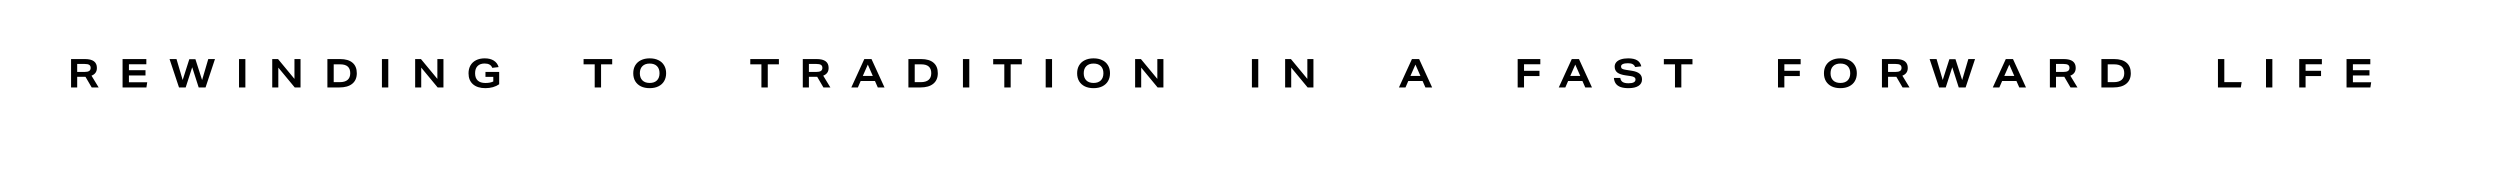
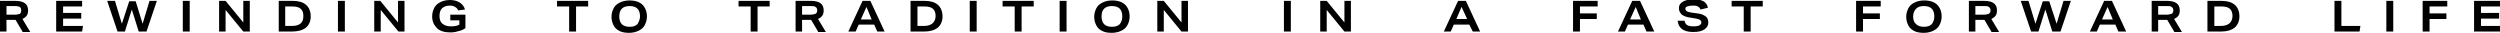
- <svg xmlns="http://www.w3.org/2000/svg" width="629" height="44" viewBox="0 0 629 44" fill="none">
-   <path d="M23.07 22L21.51 19.33H19.42V22H17.88V14.86H21.39C23.383 14.86 24.38 15.603 24.38 17.09C24.38 17.57 24.267 17.97 24.04 18.29C23.82 18.61 23.48 18.86 23.02 19.04L24.82 22H23.07ZM21.27 18.1C21.797 18.1 22.183 18.02 22.43 17.86C22.683 17.693 22.81 17.433 22.81 17.08C22.81 16.727 22.69 16.473 22.45 16.32C22.217 16.167 21.83 16.09 21.29 16.09H19.42V18.1H21.27ZM30.839 22V14.86L36.819 14.86V16.17H32.439V17.67H36.609V18.98H32.439V20.69H37.039L36.839 22L30.839 22ZM49.988 22L48.358 16.92L46.718 22H45.038L42.658 14.86H44.408L45.958 20.13L47.628 14.9H49.168L50.848 20.14L52.398 14.86H54.088L51.718 22H49.988ZM60.136 22V14.86H61.736V22H60.136ZM74.155 22L70.025 17.01V22H68.495V14.86H69.955L74.085 19.85V14.86H75.615V22H74.155ZM82.372 22V14.86H85.572C86.939 14.86 87.979 15.167 88.692 15.78C89.412 16.387 89.772 17.27 89.772 18.43C89.772 19.57 89.392 20.45 88.632 21.07C87.879 21.69 86.805 22 85.412 22H82.372ZM85.482 20.67C86.356 20.67 87.012 20.48 87.452 20.1C87.899 19.72 88.122 19.16 88.122 18.42C88.122 16.933 87.289 16.19 85.622 16.19H83.962V20.67H85.482ZM96.093 22V14.86H97.693V22H96.093ZM110.112 22L105.982 17.01V22H104.452V14.86H105.912L110.042 19.85V14.86H111.572V22H110.112ZM124.112 19.34H122.142V18.1H125.592V21.2C125.145 21.513 124.622 21.757 124.022 21.93C123.422 22.097 122.792 22.18 122.132 22.18C120.798 22.18 119.755 21.853 119.002 21.2C118.255 20.54 117.882 19.627 117.882 18.46C117.882 17.7 118.042 17.037 118.362 16.47C118.688 15.903 119.158 15.463 119.772 15.15C120.392 14.837 121.122 14.68 121.962 14.68C122.882 14.68 123.642 14.87 124.242 15.25C124.842 15.63 125.245 16.173 125.452 16.88L123.852 17.07C123.712 16.697 123.482 16.423 123.162 16.25C122.848 16.07 122.435 15.98 121.922 15.98C121.162 15.98 120.572 16.193 120.152 16.62C119.738 17.04 119.532 17.643 119.532 18.43C119.532 19.237 119.752 19.847 120.192 20.26C120.632 20.673 121.278 20.88 122.132 20.88C122.938 20.88 123.598 20.753 124.112 20.5V19.34ZM149.627 22V16.19H146.827V14.86H154.027V16.19H151.227V22H149.627ZM167.597 18.43C167.597 19.183 167.43 19.843 167.097 20.41C166.77 20.97 166.294 21.407 165.667 21.72C165.047 22.027 164.307 22.18 163.447 22.18C162.62 22.18 161.897 22.033 161.277 21.74C160.664 21.44 160.184 21.01 159.837 20.45C159.497 19.883 159.327 19.21 159.327 18.43C159.327 17.677 159.49 17.02 159.817 16.46C160.15 15.893 160.627 15.457 161.247 15.15C161.874 14.837 162.617 14.68 163.477 14.68C164.304 14.68 165.024 14.83 165.637 15.13C166.257 15.423 166.737 15.853 167.077 16.42C167.424 16.98 167.597 17.65 167.597 18.43ZM165.937 18.43C165.937 17.657 165.72 17.057 165.287 16.63C164.854 16.203 164.244 15.99 163.457 15.99C162.677 15.99 162.07 16.207 161.637 16.64C161.204 17.067 160.987 17.663 160.987 18.43C160.987 19.203 161.204 19.803 161.637 20.23C162.07 20.657 162.68 20.87 163.467 20.87C164.247 20.87 164.854 20.657 165.287 20.23C165.72 19.797 165.937 19.197 165.937 18.43ZM191.571 22V16.19H188.771V14.86H195.971V16.19H193.171V22H191.571ZM207.172 22L205.612 19.33H203.522V22H201.982V14.86H205.492C207.485 14.86 208.482 15.603 208.482 17.09C208.482 17.57 208.368 17.97 208.142 18.29C207.922 18.61 207.582 18.86 207.122 19.04L208.922 22H207.172ZM205.372 18.1C205.898 18.1 206.285 18.02 206.532 17.86C206.785 17.693 206.912 17.433 206.912 17.08C206.912 16.727 206.792 16.473 206.552 16.32C206.318 16.167 205.932 16.09 205.392 16.09H203.522V18.1H205.372ZM220.851 22L220.141 20.38H216.541L215.841 22H214.191L217.461 14.86H219.271L222.541 22L220.851 22ZM218.341 16.25L217.081 19.11H219.601L218.341 16.25ZM228.554 22V14.86L231.754 14.86C233.12 14.86 234.16 15.167 234.874 15.78C235.594 16.387 235.954 17.27 235.954 18.43C235.954 19.57 235.574 20.45 234.814 21.07C234.06 21.69 232.987 22 231.594 22H228.554ZM231.664 20.67C232.537 20.67 233.194 20.48 233.634 20.1C234.08 19.72 234.304 19.16 234.304 18.42C234.304 16.933 233.47 16.19 231.804 16.19H230.144V20.67H231.664ZM242.275 22V14.86H243.875V22H242.275ZM252.684 22V16.19L249.884 16.19V14.86L257.084 14.86V16.19H254.284V22H252.684ZM263.095 22V14.86H264.695V22H263.095ZM279.277 18.43C279.277 19.183 279.11 19.843 278.777 20.41C278.45 20.97 277.973 21.407 277.347 21.72C276.727 22.027 275.987 22.18 275.127 22.18C274.3 22.18 273.577 22.033 272.957 21.74C272.343 21.44 271.863 21.01 271.517 20.45C271.177 19.883 271.007 19.21 271.007 18.43C271.007 17.677 271.17 17.02 271.497 16.46C271.83 15.893 272.307 15.457 272.927 15.15C273.553 14.837 274.297 14.68 275.157 14.68C275.983 14.68 276.703 14.83 277.317 15.13C277.937 15.423 278.417 15.853 278.757 16.42C279.103 16.98 279.277 17.65 279.277 18.43ZM277.617 18.43C277.617 17.657 277.4 17.057 276.967 16.63C276.533 16.203 275.923 15.99 275.137 15.99C274.357 15.99 273.75 16.207 273.317 16.64C272.883 17.067 272.667 17.663 272.667 18.43C272.667 19.203 272.883 19.803 273.317 20.23C273.75 20.657 274.36 20.87 275.147 20.87C275.927 20.87 276.533 20.657 276.967 20.23C277.4 19.797 277.617 19.197 277.617 18.43ZM291.255 22L287.125 17.01V22H285.595V14.86H287.055L291.185 19.85V14.86H292.715V22H291.255ZM314.98 22V14.86H316.58V22H314.98ZM328.999 22L324.869 17.01V22H323.339V14.86H324.799L328.929 19.85V14.86H330.459V22H328.999ZM358.634 22L357.924 20.38L354.324 20.38L353.624 22H351.974L355.244 14.86H357.054L360.324 22H358.634ZM356.124 16.25L354.864 19.11L357.384 19.11L356.124 16.25ZM383.445 19.13V22H381.845V14.86L387.545 14.86V16.17H383.445V17.82L387.335 17.82V19.13L383.445 19.13ZM398.849 22L398.139 20.38H394.539L393.839 22H392.189L395.459 14.86H397.269L400.539 22H398.849ZM396.339 16.25L395.079 19.11H397.599L396.339 16.25ZM411.402 16.87C411.262 16.53 411.052 16.287 410.772 16.14C410.492 15.987 410.102 15.91 409.602 15.91C409.035 15.91 408.602 15.98 408.302 16.12C408.002 16.26 407.852 16.463 407.852 16.73C407.852 16.983 407.942 17.17 408.122 17.29C408.309 17.41 408.645 17.507 409.132 17.58L410.602 17.81C411.475 17.95 412.115 18.197 412.522 18.55C412.929 18.897 413.132 19.377 413.132 19.99C413.132 20.683 412.835 21.223 412.242 21.61C411.655 21.99 410.815 22.18 409.722 22.18C408.929 22.18 408.269 22.087 407.742 21.9C407.222 21.713 406.822 21.43 406.542 21.05C406.269 20.67 406.105 20.187 406.052 19.6H407.662C407.729 20.067 407.925 20.41 408.252 20.63C408.579 20.843 409.069 20.95 409.722 20.95C410.309 20.95 410.749 20.873 411.042 20.72C411.342 20.56 411.492 20.327 411.492 20.02C411.492 19.773 411.392 19.58 411.192 19.44C410.999 19.3 410.689 19.2 410.262 19.14L409.062 18.97C408.089 18.837 407.375 18.597 406.922 18.25C406.475 17.897 406.252 17.403 406.252 16.77C406.252 16.343 406.385 15.973 406.652 15.66C406.919 15.347 407.305 15.107 407.812 14.94C408.325 14.767 408.935 14.68 409.642 14.68C410.615 14.68 411.369 14.843 411.902 15.17C412.435 15.49 412.785 15.997 412.952 16.69L411.402 16.87ZM421.424 22V16.19H418.624V14.86L425.824 14.86V16.19H423.024V22H421.424ZM448.943 19.13V22H447.343V14.86L453.043 14.86V16.17H448.943V17.82H452.833V19.13H448.943ZM467.177 18.43C467.177 19.183 467.011 19.843 466.677 20.41C466.351 20.97 465.874 21.407 465.247 21.72C464.627 22.027 463.887 22.18 463.027 22.18C462.201 22.18 461.477 22.033 460.857 21.74C460.244 21.44 459.764 21.01 459.417 20.45C459.077 19.883 458.907 19.21 458.907 18.43C458.907 17.677 459.071 17.02 459.397 16.46C459.731 15.893 460.207 15.457 460.827 15.15C461.454 14.837 462.197 14.68 463.057 14.68C463.884 14.68 464.604 14.83 465.217 15.13C465.837 15.423 466.317 15.853 466.657 16.42C467.004 16.98 467.177 17.65 467.177 18.43ZM465.517 18.43C465.517 17.657 465.301 17.057 464.867 16.63C464.434 16.203 463.824 15.99 463.037 15.99C462.257 15.99 461.651 16.207 461.217 16.64C460.784 17.067 460.567 17.663 460.567 18.43C460.567 19.203 460.784 19.803 461.217 20.23C461.651 20.657 462.261 20.87 463.047 20.87C463.827 20.87 464.434 20.657 464.867 20.23C465.301 19.797 465.517 19.197 465.517 18.43ZM478.685 22L477.125 19.33H475.035V22H473.495V14.86L477.005 14.86C478.999 14.86 479.995 15.603 479.995 17.09C479.995 17.57 479.882 17.97 479.655 18.29C479.435 18.61 479.095 18.86 478.635 19.04L480.435 22H478.685ZM476.885 18.1C477.412 18.1 477.799 18.02 478.045 17.86C478.299 17.693 478.425 17.433 478.425 17.08C478.425 16.727 478.305 16.473 478.065 16.32C477.832 16.167 477.445 16.09 476.905 16.09H475.035V18.1H476.885ZM492.82 22L491.19 16.92L489.55 22H487.87L485.49 14.86L487.24 14.86L488.79 20.13L490.46 14.9H492L493.68 20.14L495.23 14.86L496.92 14.86L494.55 22H492.82ZM508.048 22L507.338 20.38H503.738L503.038 22H501.388L504.658 14.86H506.468L509.738 22H508.048ZM505.538 16.25L504.278 19.11H506.798L505.538 16.25ZM520.941 22L519.381 19.33H517.291V22H515.751V14.86L519.261 14.86C521.254 14.86 522.251 15.603 522.251 17.09C522.251 17.57 522.138 17.97 521.911 18.29C521.691 18.61 521.351 18.86 520.891 19.04L522.691 22H520.941ZM519.141 18.1C519.668 18.1 520.054 18.02 520.301 17.86C520.554 17.693 520.681 17.433 520.681 17.08C520.681 16.727 520.561 16.473 520.321 16.32C520.088 16.167 519.701 16.09 519.161 16.09H517.291V18.1H519.141ZM528.71 22V14.86L531.91 14.86C533.277 14.86 534.317 15.167 535.03 15.78C535.75 16.387 536.11 17.27 536.11 18.43C536.11 19.57 535.73 20.45 534.97 21.07C534.217 21.69 533.143 22 531.75 22L528.71 22ZM531.82 20.67C532.693 20.67 533.35 20.48 533.79 20.1C534.237 19.72 534.46 19.16 534.46 18.42C534.46 16.933 533.627 16.19 531.96 16.19H530.3V20.67H531.82ZM558.036 22V14.86H559.636V20.67L563.996 20.67L563.796 22L558.036 22ZM570.126 22V14.86H571.726V22H570.126ZM580.085 19.13V22H578.485V14.86H584.185V16.17H580.085V17.82H583.975V19.13H580.085ZM590.39 22V14.86H596.37V16.17H591.99V17.67H596.16V18.98H591.99V20.69H596.59L596.39 22H590.39Z" fill="black" />
+ <svg xmlns="http://www.w3.org/2000/svg" version="1.1" id="Layer_1" x="0px" y="0px" viewBox="0 0 578.5 7.5" style="enable-background:new 0 0 578.5 7.5;" xml:space="preserve">
+   <path d="M5.2,7.3L3.6,4.6H1.5v2.7H0V0.2h3.5c2,0,3,0.7,3,2.2c0,0.5-0.1,0.9-0.3,1.2c-0.2,0.3-0.6,0.6-1,0.8l1.8,3H5.2z M3.4,3.4  c0.5,0,0.9-0.1,1.2-0.2C4.8,3,4.9,2.8,4.9,2.4S4.8,1.8,4.6,1.6C4.3,1.5,4,1.4,3.4,1.4H1.5v2H3.4z M13,7.3V0.2h6v1.3h-4.4V3h4.2v1.3  h-4.2V6h4.6L19,7.3H13z M32.1,7.3l-1.6-5.1l-1.6,5.1h-1.7l-2.4-7.1h1.8l1.6,5.3l1.7-5.2h1.5L33,5.5l1.6-5.3h1.7l-2.4,7.1H32.1z   M42.3,7.3V0.2h1.6v7.1H42.3z M56.3,7.3l-4.1-5v5h-1.5V0.2h1.5l4.1,5v-5h1.5v7.1H56.3z M64.5,7.3V0.2h3.2c1.4,0,2.4,0.3,3.1,0.9  c0.7,0.6,1.1,1.5,1.1,2.7c0,1.1-0.4,2-1.1,2.6C70,7,68.9,7.3,67.5,7.3H64.5z M67.6,6c0.9,0,1.5-0.2,2-0.6C70,5,70.2,4.5,70.2,3.7  c0-1.5-0.8-2.2-2.5-2.2h-1.7V6H67.6z M78.2,7.3V0.2h1.6v7.1H78.2z M92.2,7.3l-4.1-5v5h-1.5V0.2H88l4.1,5v-5h1.5v7.1H92.2z   M106.2,4.7h-2V3.4h3.5v3.1c-0.4,0.3-1,0.6-1.6,0.7c-0.6,0.2-1.2,0.3-1.9,0.3c-1.3,0-2.4-0.3-3.1-1c-0.7-0.7-1.1-1.6-1.1-2.7  c0-0.8,0.2-1.4,0.5-2c0.3-0.6,0.8-1,1.4-1.3c0.6-0.3,1.3-0.5,2.2-0.5c0.9,0,1.7,0.2,2.3,0.6c0.6,0.4,1,0.9,1.2,1.6L106,2.4  c-0.1-0.4-0.4-0.6-0.7-0.8c-0.3-0.2-0.7-0.3-1.2-0.3c-0.8,0-1.3,0.2-1.8,0.6c-0.4,0.4-0.6,1-0.6,1.8c0,0.8,0.2,1.4,0.7,1.8  s1.1,0.6,1.9,0.6c0.8,0,1.5-0.1,2-0.4V4.7z M131.7,7.3V1.5h-2.8V0.2h7.2v1.3h-2.8v5.8H131.7z M149.7,3.8c0,0.8-0.2,1.4-0.5,2  c-0.3,0.6-0.8,1-1.4,1.3c-0.6,0.3-1.4,0.5-2.2,0.5c-0.8,0-1.6-0.1-2.2-0.4c-0.6-0.3-1.1-0.7-1.4-1.3c-0.3-0.6-0.5-1.2-0.5-2  c0-0.8,0.2-1.4,0.5-2c0.3-0.6,0.8-1,1.4-1.3c0.6-0.3,1.4-0.5,2.2-0.5c0.8,0,1.5,0.1,2.2,0.4c0.6,0.3,1.1,0.7,1.4,1.3  C149.5,2.3,149.7,3,149.7,3.8z M148.1,3.8c0-0.8-0.2-1.4-0.6-1.8c-0.4-0.4-1-0.6-1.8-0.6c-0.8,0-1.4,0.2-1.8,0.6  c-0.4,0.4-0.6,1-0.6,1.8c0,0.8,0.2,1.4,0.6,1.8c0.4,0.4,1,0.6,1.8,0.6c0.8,0,1.4-0.2,1.8-0.6C147.8,5.1,148.1,4.5,148.1,3.8z   M173.7,7.3V1.5h-2.8V0.2h7.2v1.3h-2.8v5.8H173.7z M189.3,7.3l-1.6-2.7h-2.1v2.7h-1.5V0.2h3.5c2,0,3,0.7,3,2.2  c0,0.5-0.1,0.9-0.3,1.2c-0.2,0.3-0.6,0.6-1,0.8l1.8,3H189.3z M187.5,3.4c0.5,0,0.9-0.1,1.2-0.2c0.3-0.2,0.4-0.4,0.4-0.8  s-0.1-0.6-0.4-0.8c-0.2-0.2-0.6-0.2-1.2-0.2h-1.9v2H187.5z M203,7.3l-0.7-1.6h-3.6L198,7.3h-1.7l3.3-7.1h1.8l3.3,7.1H203z   M200.5,1.6l-1.3,2.9h2.5L200.5,1.6z M210.7,7.3V0.2h3.2c1.4,0,2.4,0.3,3.1,0.9c0.7,0.6,1.1,1.5,1.1,2.7c0,1.1-0.4,2-1.1,2.6  c-0.8,0.6-1.8,0.9-3.2,0.9H210.7z M213.8,6c0.9,0,1.5-0.2,2-0.6c0.4-0.4,0.7-0.9,0.7-1.7c0-1.5-0.8-2.2-2.5-2.2h-1.7V6H213.8z   M224.4,7.3V0.2h1.6v7.1H224.4z M234.8,7.3V1.5H232V0.2h7.2v1.3h-2.8v5.8H234.8z M245.2,7.3V0.2h1.6v7.1H245.2z M261.4,3.8  c0,0.8-0.2,1.4-0.5,2c-0.3,0.6-0.8,1-1.4,1.3c-0.6,0.3-1.4,0.5-2.2,0.5c-0.8,0-1.6-0.1-2.2-0.4c-0.6-0.3-1.1-0.7-1.4-1.3  c-0.3-0.6-0.5-1.2-0.5-2c0-0.8,0.2-1.4,0.5-2c0.3-0.6,0.8-1,1.4-1.3c0.6-0.3,1.4-0.5,2.2-0.5c0.8,0,1.5,0.1,2.2,0.4  c0.6,0.3,1.1,0.7,1.4,1.3C261.2,2.3,261.4,3,261.4,3.8z M259.7,3.8c0-0.8-0.2-1.4-0.6-1.8c-0.4-0.4-1-0.6-1.8-0.6  c-0.8,0-1.4,0.2-1.8,0.6c-0.4,0.4-0.6,1-0.6,1.8c0,0.8,0.2,1.4,0.6,1.8c0.4,0.4,1,0.6,1.8,0.6c0.8,0,1.4-0.2,1.8-0.6  C259.5,5.1,259.7,4.5,259.7,3.8z M273.4,7.3l-4.1-5v5h-1.5V0.2h1.5l4.1,5v-5h1.5v7.1H273.4z M297.1,7.3V0.2h1.6v7.1H297.1z   M311.1,7.3l-4.1-5v5h-1.5V0.2h1.5l4.1,5v-5h1.5v7.1H311.1z M340.8,7.3L340,5.7h-3.6l-0.7,1.6h-1.6l3.3-7.1h1.8l3.3,7.1H340.8z   M338.2,1.6L337,4.4h2.5L338.2,1.6z M365.6,4.4v2.9H364V0.2h5.7v1.3h-4.1v1.6h3.9v1.3H365.6z M381,7.3l-0.7-1.6h-3.6L376,7.3h-1.6  l3.3-7.1h1.8l3.3,7.1H381z M378.5,1.6l-1.3,2.9h2.5L378.5,1.6z M393.5,2.2c-0.1-0.3-0.4-0.6-0.6-0.7c-0.3-0.2-0.7-0.2-1.2-0.2  c-0.6,0-1,0.1-1.3,0.2C390.1,1.6,390,1.8,390,2c0,0.3,0.1,0.4,0.3,0.6c0.2,0.1,0.5,0.2,1,0.3l1.5,0.2c0.9,0.1,1.5,0.4,1.9,0.7  c0.4,0.3,0.6,0.8,0.6,1.4c0,0.7-0.3,1.2-0.9,1.6c-0.6,0.4-1.4,0.6-2.5,0.6c-0.8,0-1.5-0.1-2-0.3c-0.5-0.2-0.9-0.5-1.2-0.9  c-0.3-0.4-0.4-0.9-0.5-1.4h1.6c0.1,0.5,0.3,0.8,0.6,1c0.3,0.2,0.8,0.3,1.5,0.3c0.6,0,1-0.1,1.3-0.2c0.3-0.2,0.5-0.4,0.5-0.7  c0-0.2-0.1-0.4-0.3-0.6c-0.2-0.1-0.5-0.2-0.9-0.3l-1.2-0.2c-1-0.1-1.7-0.4-2.1-0.7c-0.4-0.4-0.7-0.8-0.7-1.5c0-0.4,0.1-0.8,0.4-1.1  s0.7-0.6,1.2-0.7c0.5-0.2,1.1-0.3,1.8-0.3c1,0,1.7,0.2,2.3,0.5c0.5,0.3,0.9,0.8,1,1.5L393.5,2.2z M403.5,7.3V1.5h-2.8V0.2h7.2v1.3  h-2.8v5.8H403.5z M431.1,4.4v2.9h-1.6V0.2h5.7v1.3h-4.1v1.6h3.9v1.3H431.1z M449.3,3.8c0,0.8-0.2,1.4-0.5,2c-0.3,0.6-0.8,1-1.4,1.3  c-0.6,0.3-1.4,0.5-2.2,0.5c-0.8,0-1.6-0.1-2.2-0.4c-0.6-0.3-1.1-0.7-1.4-1.3c-0.3-0.6-0.5-1.2-0.5-2c0-0.8,0.2-1.4,0.5-2  c0.3-0.6,0.8-1,1.4-1.3c0.6-0.3,1.4-0.5,2.2-0.5c0.8,0,1.5,0.1,2.2,0.4c0.6,0.3,1.1,0.7,1.4,1.3C449.1,2.3,449.3,3,449.3,3.8z   M447.6,3.8c0-0.8-0.2-1.4-0.6-1.8c-0.4-0.4-1-0.6-1.8-0.6c-0.8,0-1.4,0.2-1.8,0.6c-0.4,0.4-0.7,1-0.7,1.8c0,0.8,0.2,1.4,0.7,1.8  c0.4,0.4,1,0.6,1.8,0.6c0.8,0,1.4-0.2,1.8-0.6C447.4,5.1,447.6,4.5,447.6,3.8z M460.8,7.3l-1.6-2.7h-2.1v2.7h-1.5V0.2h3.5  c2,0,3,0.7,3,2.2c0,0.5-0.1,0.9-0.3,1.2c-0.2,0.3-0.6,0.6-1,0.8l1.8,3H460.8z M459,3.4c0.5,0,0.9-0.1,1.2-0.2  c0.3-0.2,0.4-0.4,0.4-0.8s-0.1-0.6-0.4-0.8c-0.2-0.2-0.6-0.2-1.2-0.2h-1.9v2H459z M474.9,7.3l-1.6-5.1l-1.6,5.1H470l-2.4-7.1h1.8  l1.6,5.3l1.7-5.2h1.5l1.7,5.2l1.6-5.3h1.7l-2.4,7.1H474.9z M490.2,7.3l-0.7-1.6h-3.6l-0.7,1.6h-1.6l3.3-7.1h1.8l3.3,7.1H490.2z   M487.7,1.6l-1.3,2.9h2.5L487.7,1.6z M503.1,7.3l-1.6-2.7h-2.1v2.7h-1.5V0.2h3.5c2,0,3,0.7,3,2.2c0,0.5-0.1,0.9-0.3,1.2  c-0.2,0.3-0.6,0.6-1,0.8l1.8,3H503.1z M501.3,3.4c0.5,0,0.9-0.1,1.2-0.2c0.3-0.2,0.4-0.4,0.4-0.8s-0.1-0.6-0.4-0.8  c-0.2-0.2-0.6-0.2-1.2-0.2h-1.9v2H501.3z M510.8,7.3V0.2h3.2c1.4,0,2.4,0.3,3.1,0.9c0.7,0.6,1.1,1.5,1.1,2.7c0,1.1-0.4,2-1.1,2.6  c-0.8,0.6-1.8,0.9-3.2,0.9H510.8z M513.9,6c0.9,0,1.5-0.2,2-0.6c0.4-0.4,0.7-0.9,0.7-1.7c0-1.5-0.8-2.2-2.5-2.2h-1.7V6H513.9z   M540.2,7.3V0.2h1.6V6h4.4l-0.2,1.3H540.2z M552.2,7.3V0.2h1.6v7.1H552.2z M562.2,4.4v2.9h-1.6V0.2h5.7v1.3h-4.1v1.6h3.9v1.3H562.2z   M572.5,7.3V0.2h6v1.3h-4.4V3h4.2v1.3h-4.2V6h4.6l-0.2,1.3H572.5z" />
</svg>
